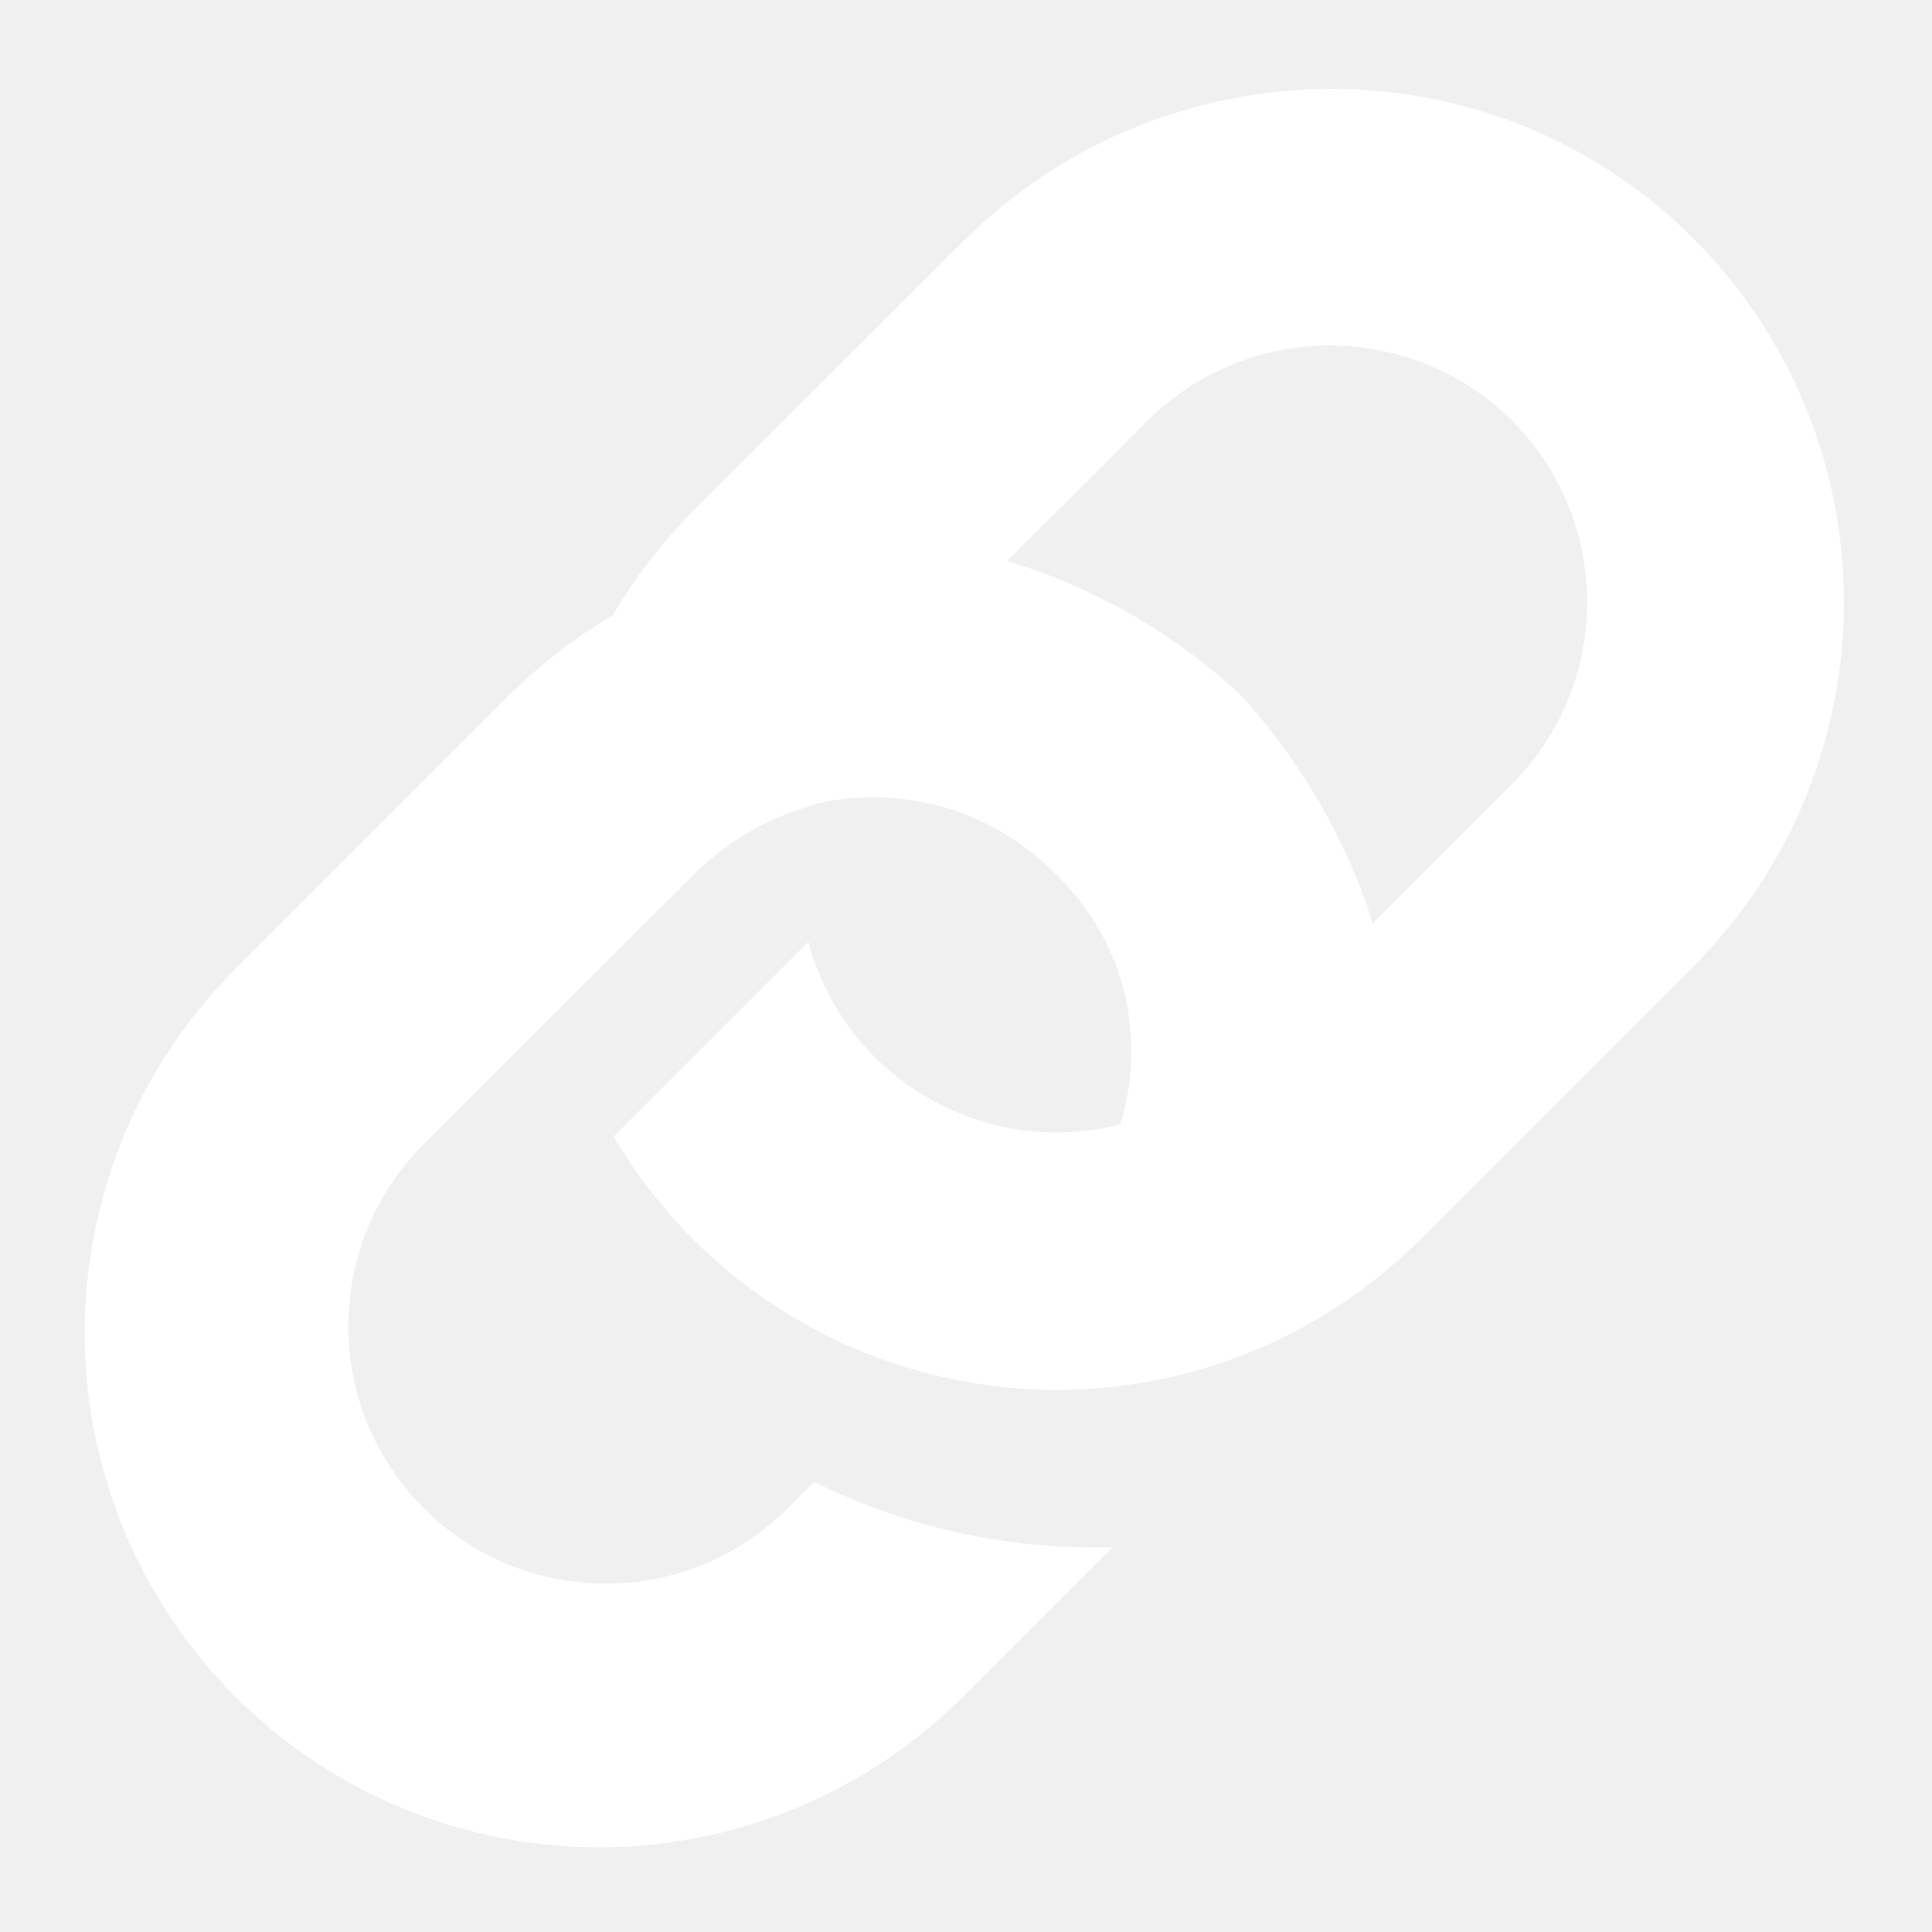
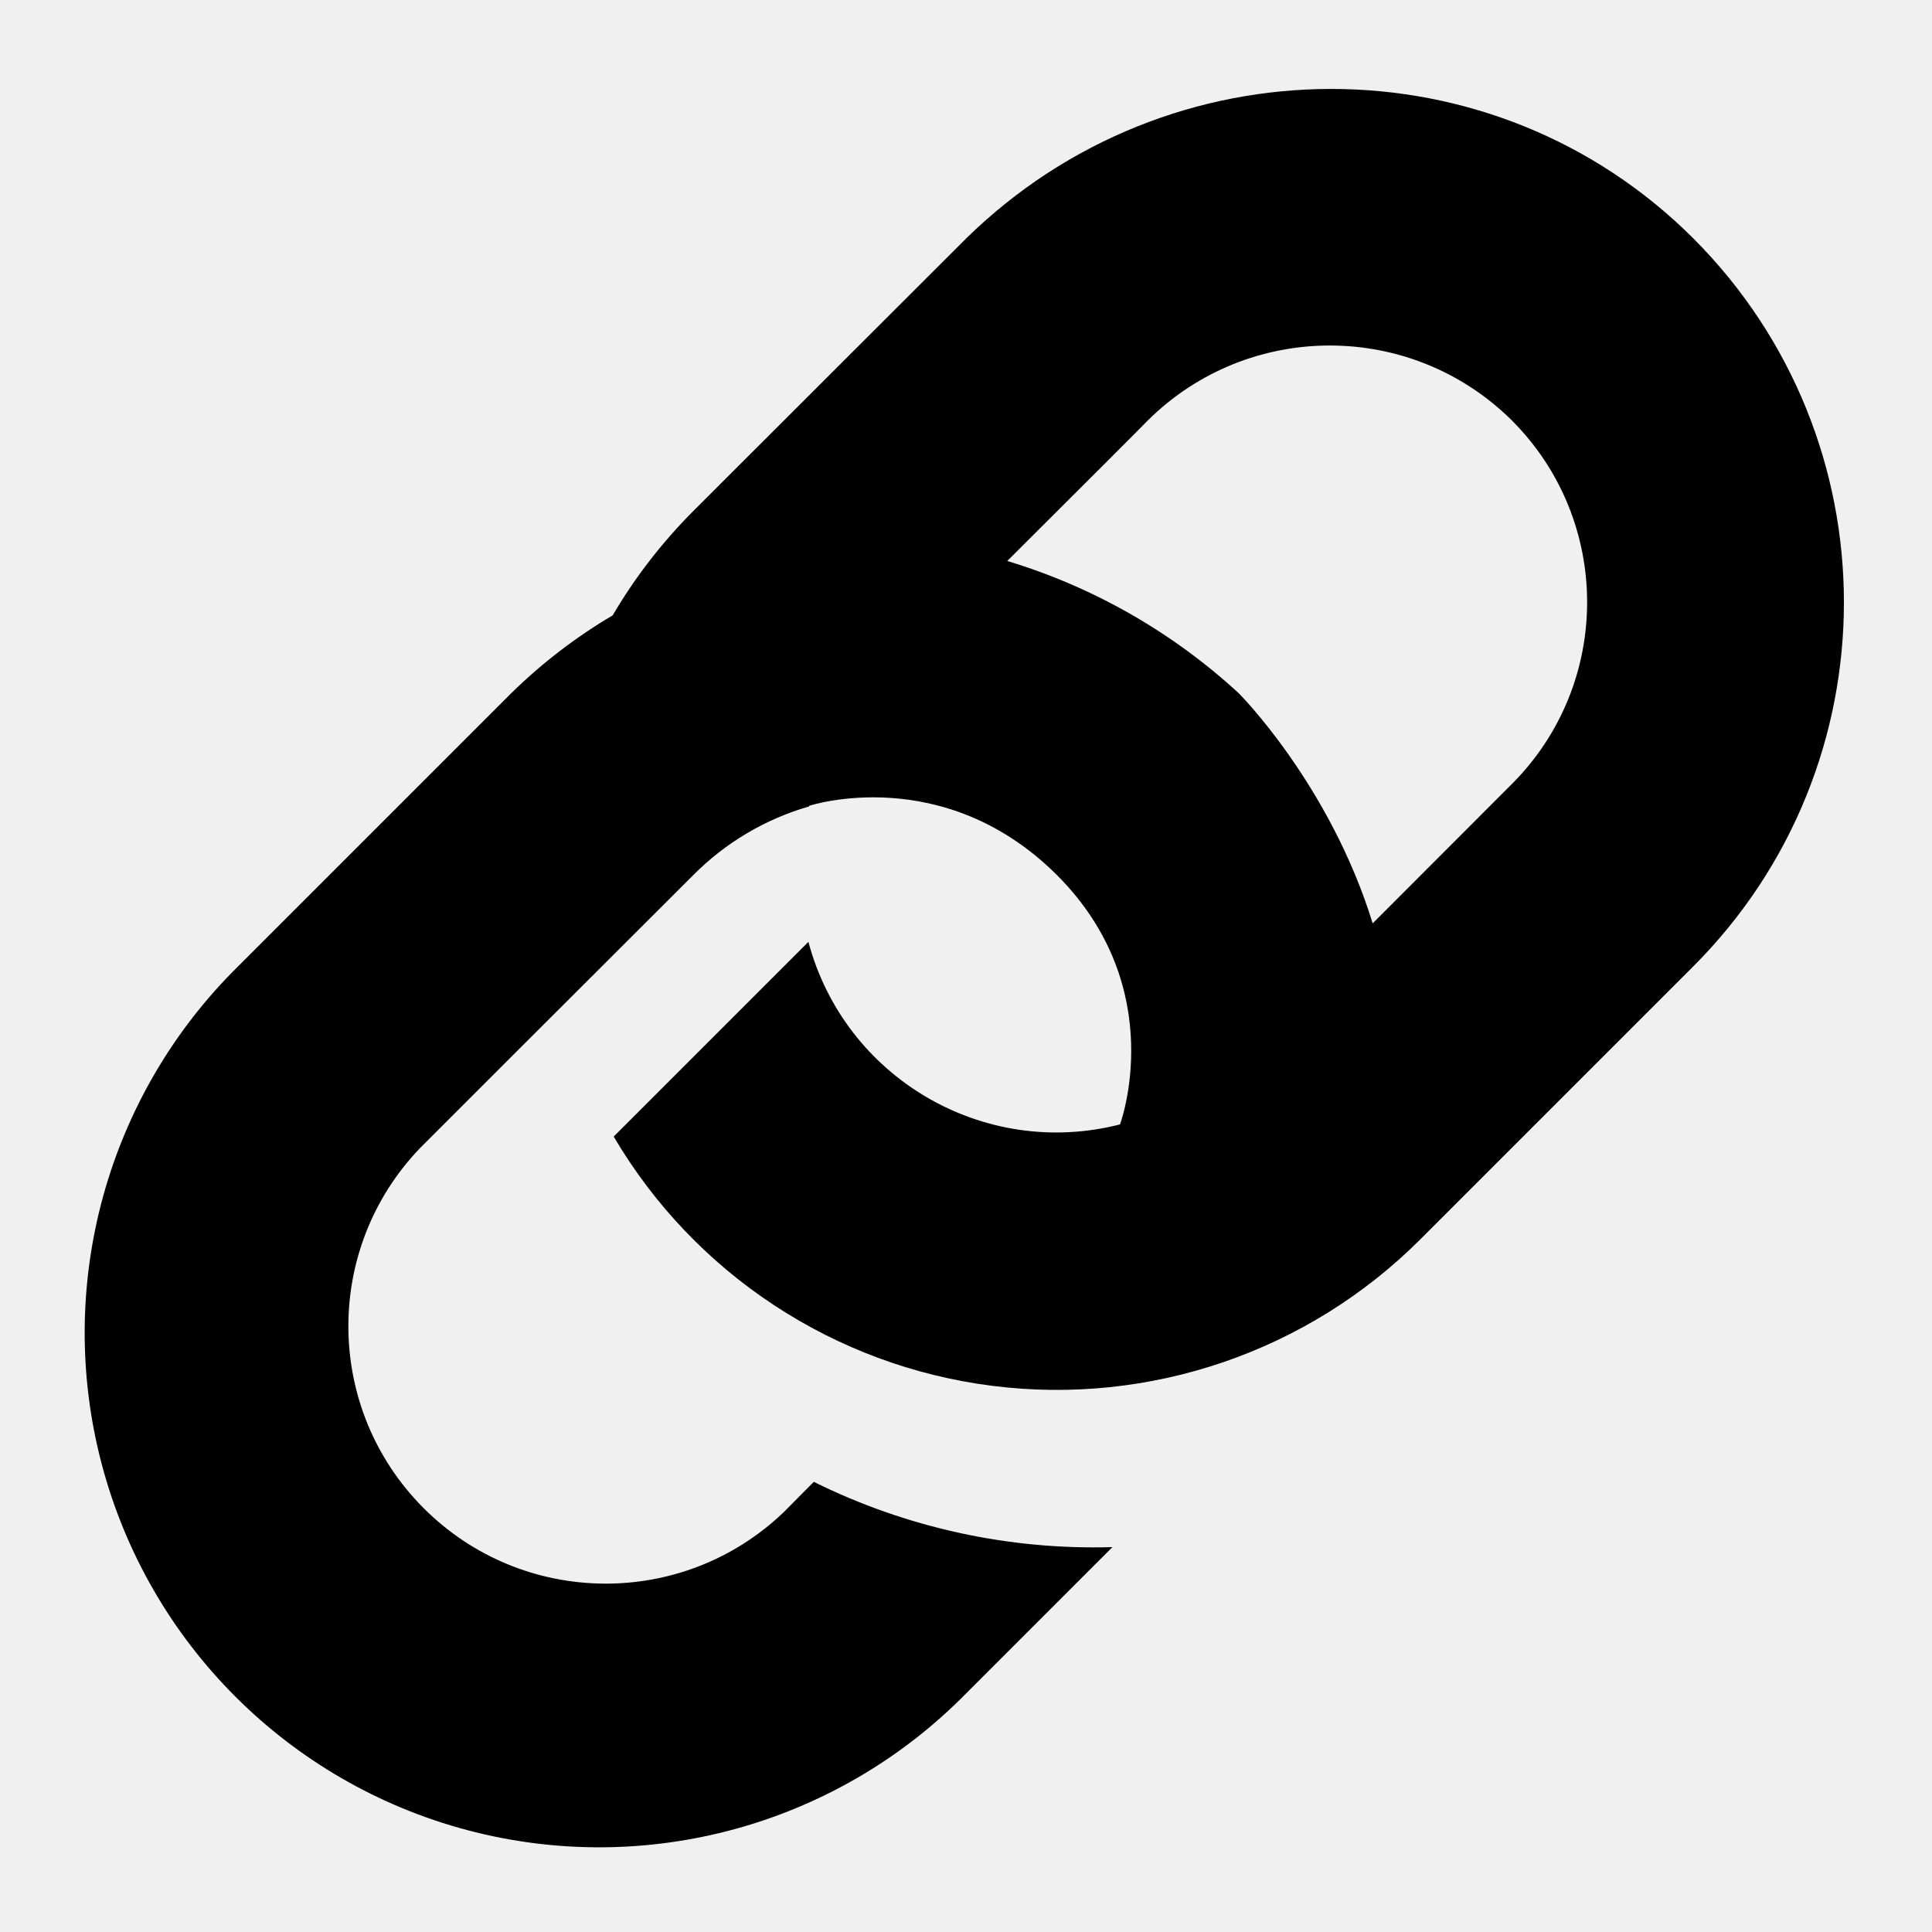
<svg xmlns="http://www.w3.org/2000/svg" width="14" height="14" viewBox="0 0 14 14">
-   <path fill="#FFF" d="M3.704 7.659l-.659.659a1.865 1.865 0 0 0 2.637 2.637l.215-.217a4.572 4.572 0 0 0 2.164.473L7 12.272A3.728 3.728 0 1 1 1.728 7l1.977-1.977c.22-.216.467-.406.735-.564.158-.27.352-.523.583-.755L7 1.729c1.472-1.444 3.824-1.448 5.272 0a3.733 3.733 0 0 1 0 5.272l-1.977 1.977a3.726 3.726 0 0 1-5.848-.742l1.411-1.411a1.86 1.86 0 0 0 2.258 1.323s.366-.982-.456-1.806c-.825-.823-1.796-.503-1.796-.503l-.002.005a1.939 1.939 0 0 0-.839.498L3.704 7.659zm5.273-2.635s.659.659.97 1.667l1.008-1.009a1.864 1.864 0 0 0 0-2.636 1.874 1.874 0 0 0-2.637 0c.002 0-.513.515-1.019 1.019a4.325 4.325 0 0 1 1.678.959z" />
+   <path d="M3.704 7.659l-.659.659a1.865 1.865 0 0 0 2.637 2.637l.215-.217a4.572 4.572 0 0 0 2.164.473L7 12.272A3.728 3.728 0 1 1 1.728 7l1.977-1.977c.22-.216.467-.406.735-.564.158-.27.352-.523.583-.755L7 1.729c1.472-1.444 3.824-1.448 5.272 0a3.733 3.733 0 0 1 0 5.272l-1.977 1.977a3.726 3.726 0 0 1-5.848-.742l1.411-1.411a1.86 1.86 0 0 0 2.258 1.323s.366-.982-.456-1.806c-.825-.823-1.796-.503-1.796-.503l-.002.005a1.939 1.939 0 0 0-.839.498L3.704 7.659zm5.273-2.635s.659.659.97 1.667l1.008-1.009a1.864 1.864 0 0 0 0-2.636 1.874 1.874 0 0 0-2.637 0c.002 0-.513.515-1.019 1.019a4.325 4.325 0 0 1 1.678.959z" />
</svg>
